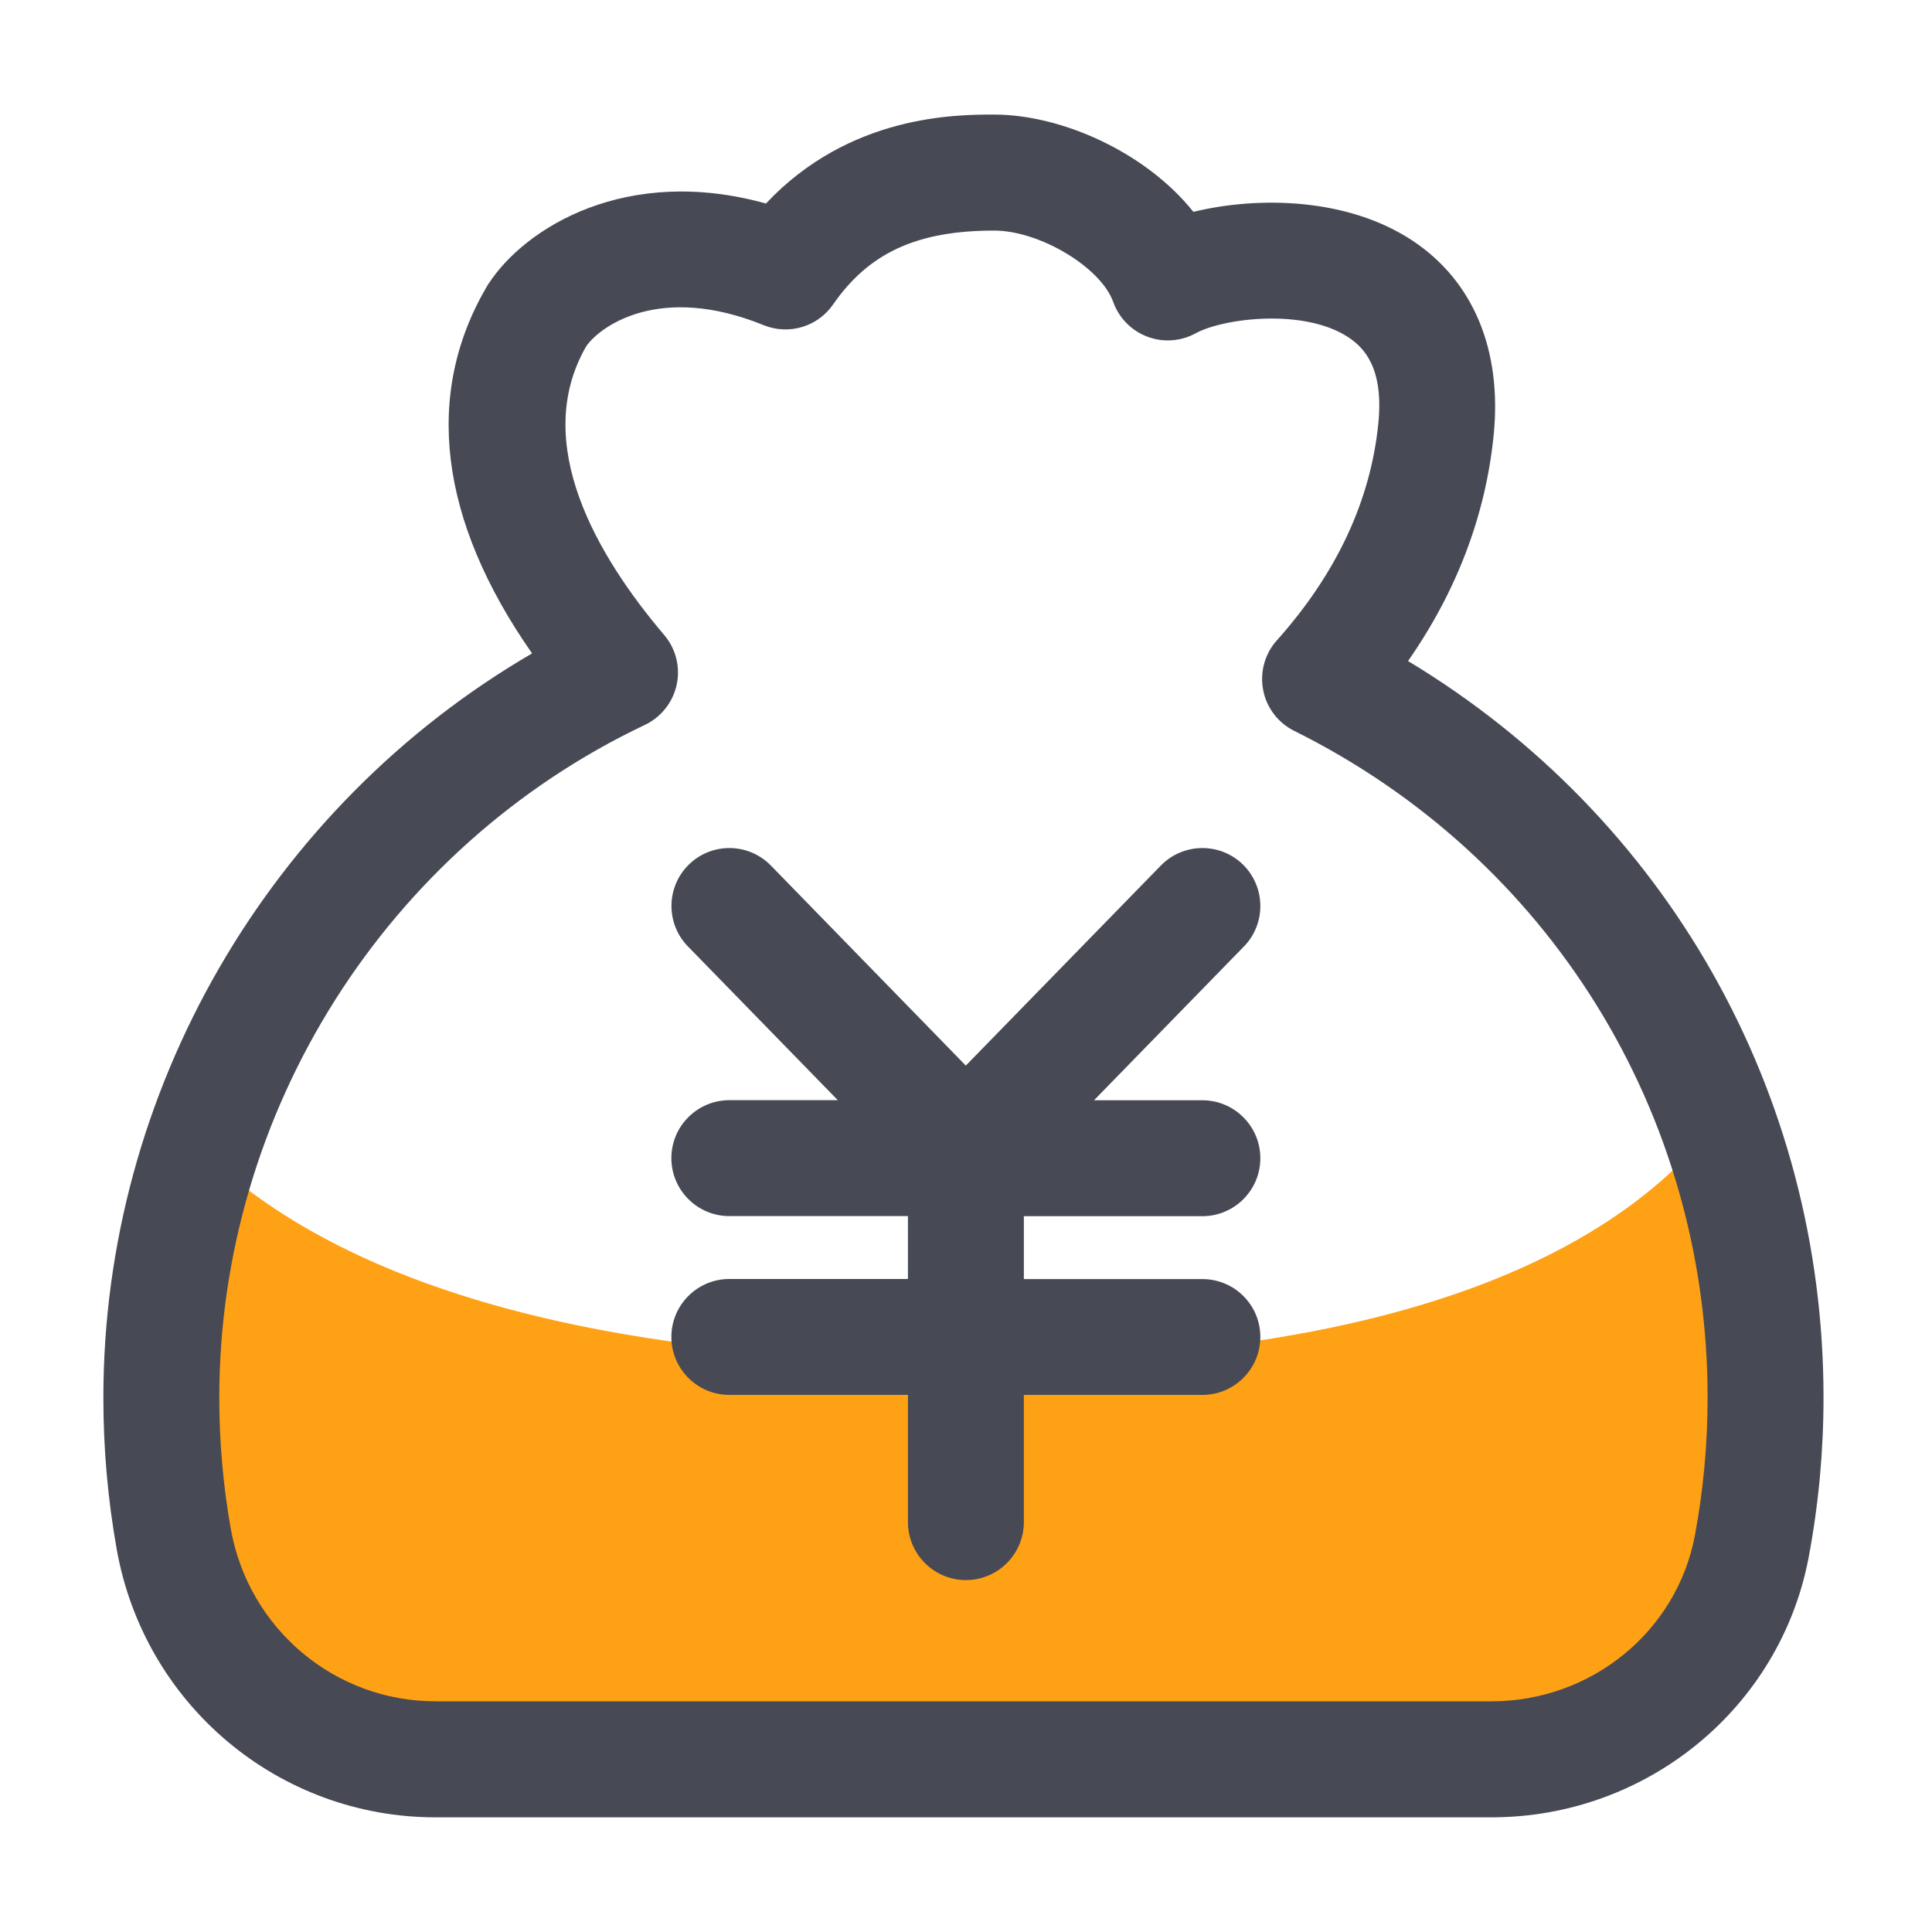
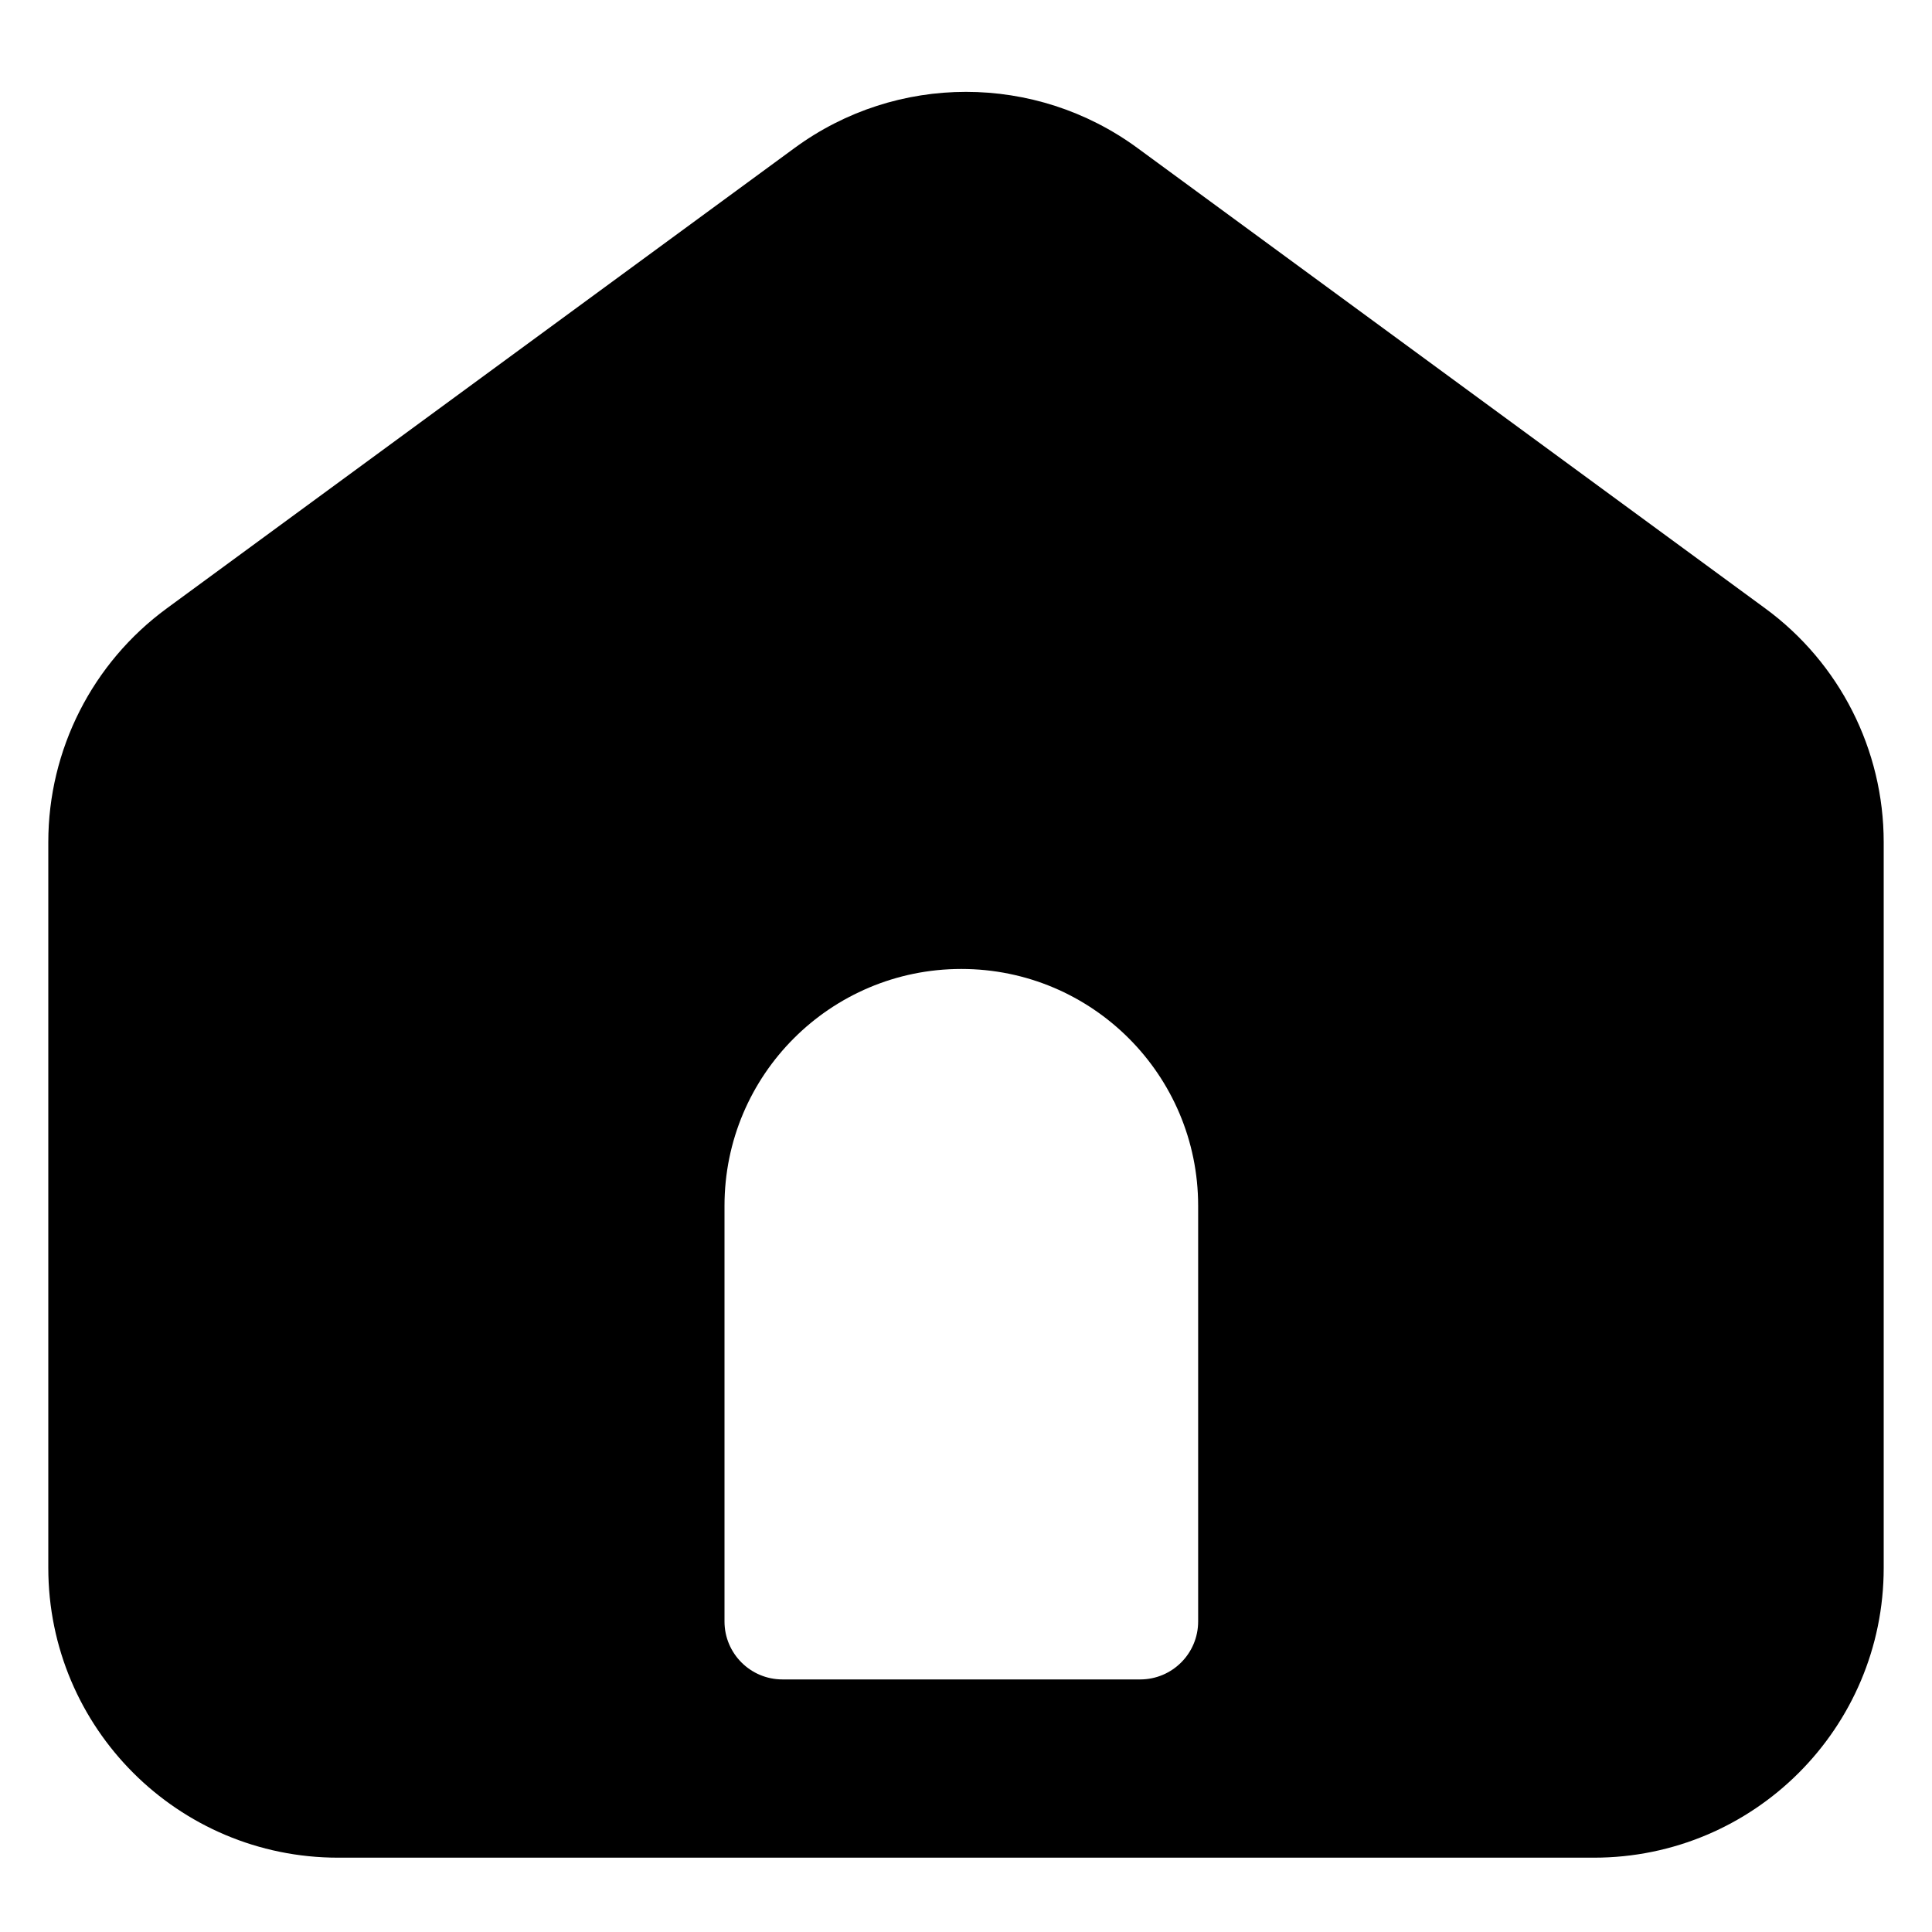
- <svg xmlns="http://www.w3.org/2000/svg" t="1637027216214" class="icon" viewBox="0 0 1024 1024" version="1.1" p-id="3153" width="200" height="200">
+ <svg xmlns="http://www.w3.org/2000/svg" t="1642558227652" class="icon" viewBox="0 0 1024 1024" version="1.1" p-id="1067" width="200" height="200">
  <defs>
    <style type="text/css" />
  </defs>
-   <path d="M513.178 721.05c-231.373 0-348.058-54.426-406.835-111.923a424.141 424.141 0 0 0-20.838 131.686c0 25.549 2.253 50.637 6.605 74.957 11.981 67.43 70.298 116.787 138.803 116.787h559.616c67.123 0 125.747-47.206 138.086-113.152 4.762-25.446 7.27-51.712 7.27-78.541 0-51.354-9.165-100.608-25.856-146.176-49.408 64-158.618 126.362-396.851 126.362z" fill="#ffa115" p-id="3154" />
-   <path d="M790.477 963.226H230.861c-83.302 0-154.368-59.75-169.011-142.131a457.201 457.201 0 0 1-7.066-80.333c0-162.509 88.064-313.446 227.226-394.445-49.306-70.605-57.6-137.421-23.808-194.765 0.205-0.358 0.461-0.768 0.717-1.126 19.558-30.054 73.421-63.078 147.046-42.547 44.288-47.155 100.966-47.155 120.986-47.155 35.584 0 80.23 19.866 105.574 51.558 34.56-8.397 81.766-7.475 116.122 15.258 32.307 21.402 47.565 58.061 43.008 103.27-4.301 42.394-19.507 82.432-45.363 119.552 136.755 82.33 220.211 228.659 220.211 390.349a458.24 458.24 0 0 1-7.782 84.224c-14.95 80.128-85.709 138.291-168.243 138.291zM310.733 183.501c-29.645 51.354 6.042 111.565 41.318 153.088a30.643 30.643 0 0 1 6.605 26.317 30.771 30.771 0 0 1-16.845 21.299c-137.062 65.024-225.587 204.954-225.587 356.557 0 23.347 2.048 46.746 6.093 69.53 9.421 52.992 55.091 91.443 108.544 91.443h559.616c52.992 0 98.355-37.069 107.878-88.064 4.454-23.859 6.707-48.384 6.707-72.909 0-150.784-83.968-286.208-219.085-353.382a30.566 30.566 0 0 1-16.486-21.709c-1.792-9.421 0.87-19.149 7.27-26.266 31.539-35.277 49.613-73.882 53.76-114.739 3.021-29.696-7.578-40.397-15.821-45.875-23.501-15.565-66.355-10.138-80.947-2.15a30.746 30.746 0 0 1-43.725-16.589c-6.554-18.381-39.014-37.837-63.078-37.837-40.858 0-66.406 11.725-85.402 39.168a30.694 30.694 0 0 1-36.813 10.957c-55.194-22.426-86.733 0.666-94.003 11.162z" fill="#474A54" p-id="3155" />
-   <path d="M637.286 677.939h-94.618v-33.331h94.618c16.947 0 30.72-13.773 30.72-30.72s-13.773-30.72-30.72-30.72h-57.446l79.462-81.51c11.827-12.134 11.571-31.59-0.563-43.469-12.134-11.827-31.59-11.571-43.469 0.563l-103.373 106.035L408.576 458.752c-11.827-12.134-31.283-12.39-43.418-0.563a30.72 30.72 0 0 0-0.563 43.418l79.462 81.51H386.56c-16.947 0-30.72 13.773-30.72 30.72s13.773 30.72 30.72 30.72h94.669v33.331H386.56c-16.947 0-30.72 13.773-30.72 30.72s13.773 30.72 30.72 30.72h94.669v67.43c0 16.947 13.773 30.72 30.72 30.72s30.72-13.773 30.72-30.72V739.328h94.618c16.947 0 30.72-13.773 30.72-30.72s-13.722-30.669-30.72-30.669z" fill="#474A54" p-id="3156" />
+   <path d="M602.829 78.418l332.8 244.055A153.6 153.6 0 0 1 998.4 446.336v384.671c0 84.833-68.767 153.6-153.6 153.6H179.2c-84.833 0-153.6-68.767-153.6-153.6V446.336a153.6 153.6 0 0 1 62.771-123.863l332.8-244.055a153.6 153.6 0 0 1 181.658 0z m-93.307 435.149c-69.325 0-125.522 56.197-125.522 125.522v220.324a30.72 30.72 0 0 0 30.72 30.72h189.604a30.72 30.72 0 0 0 30.72-30.72v-220.324c0-69.325-56.197-125.522-125.522-125.522z" p-id="1068" />
</svg>
